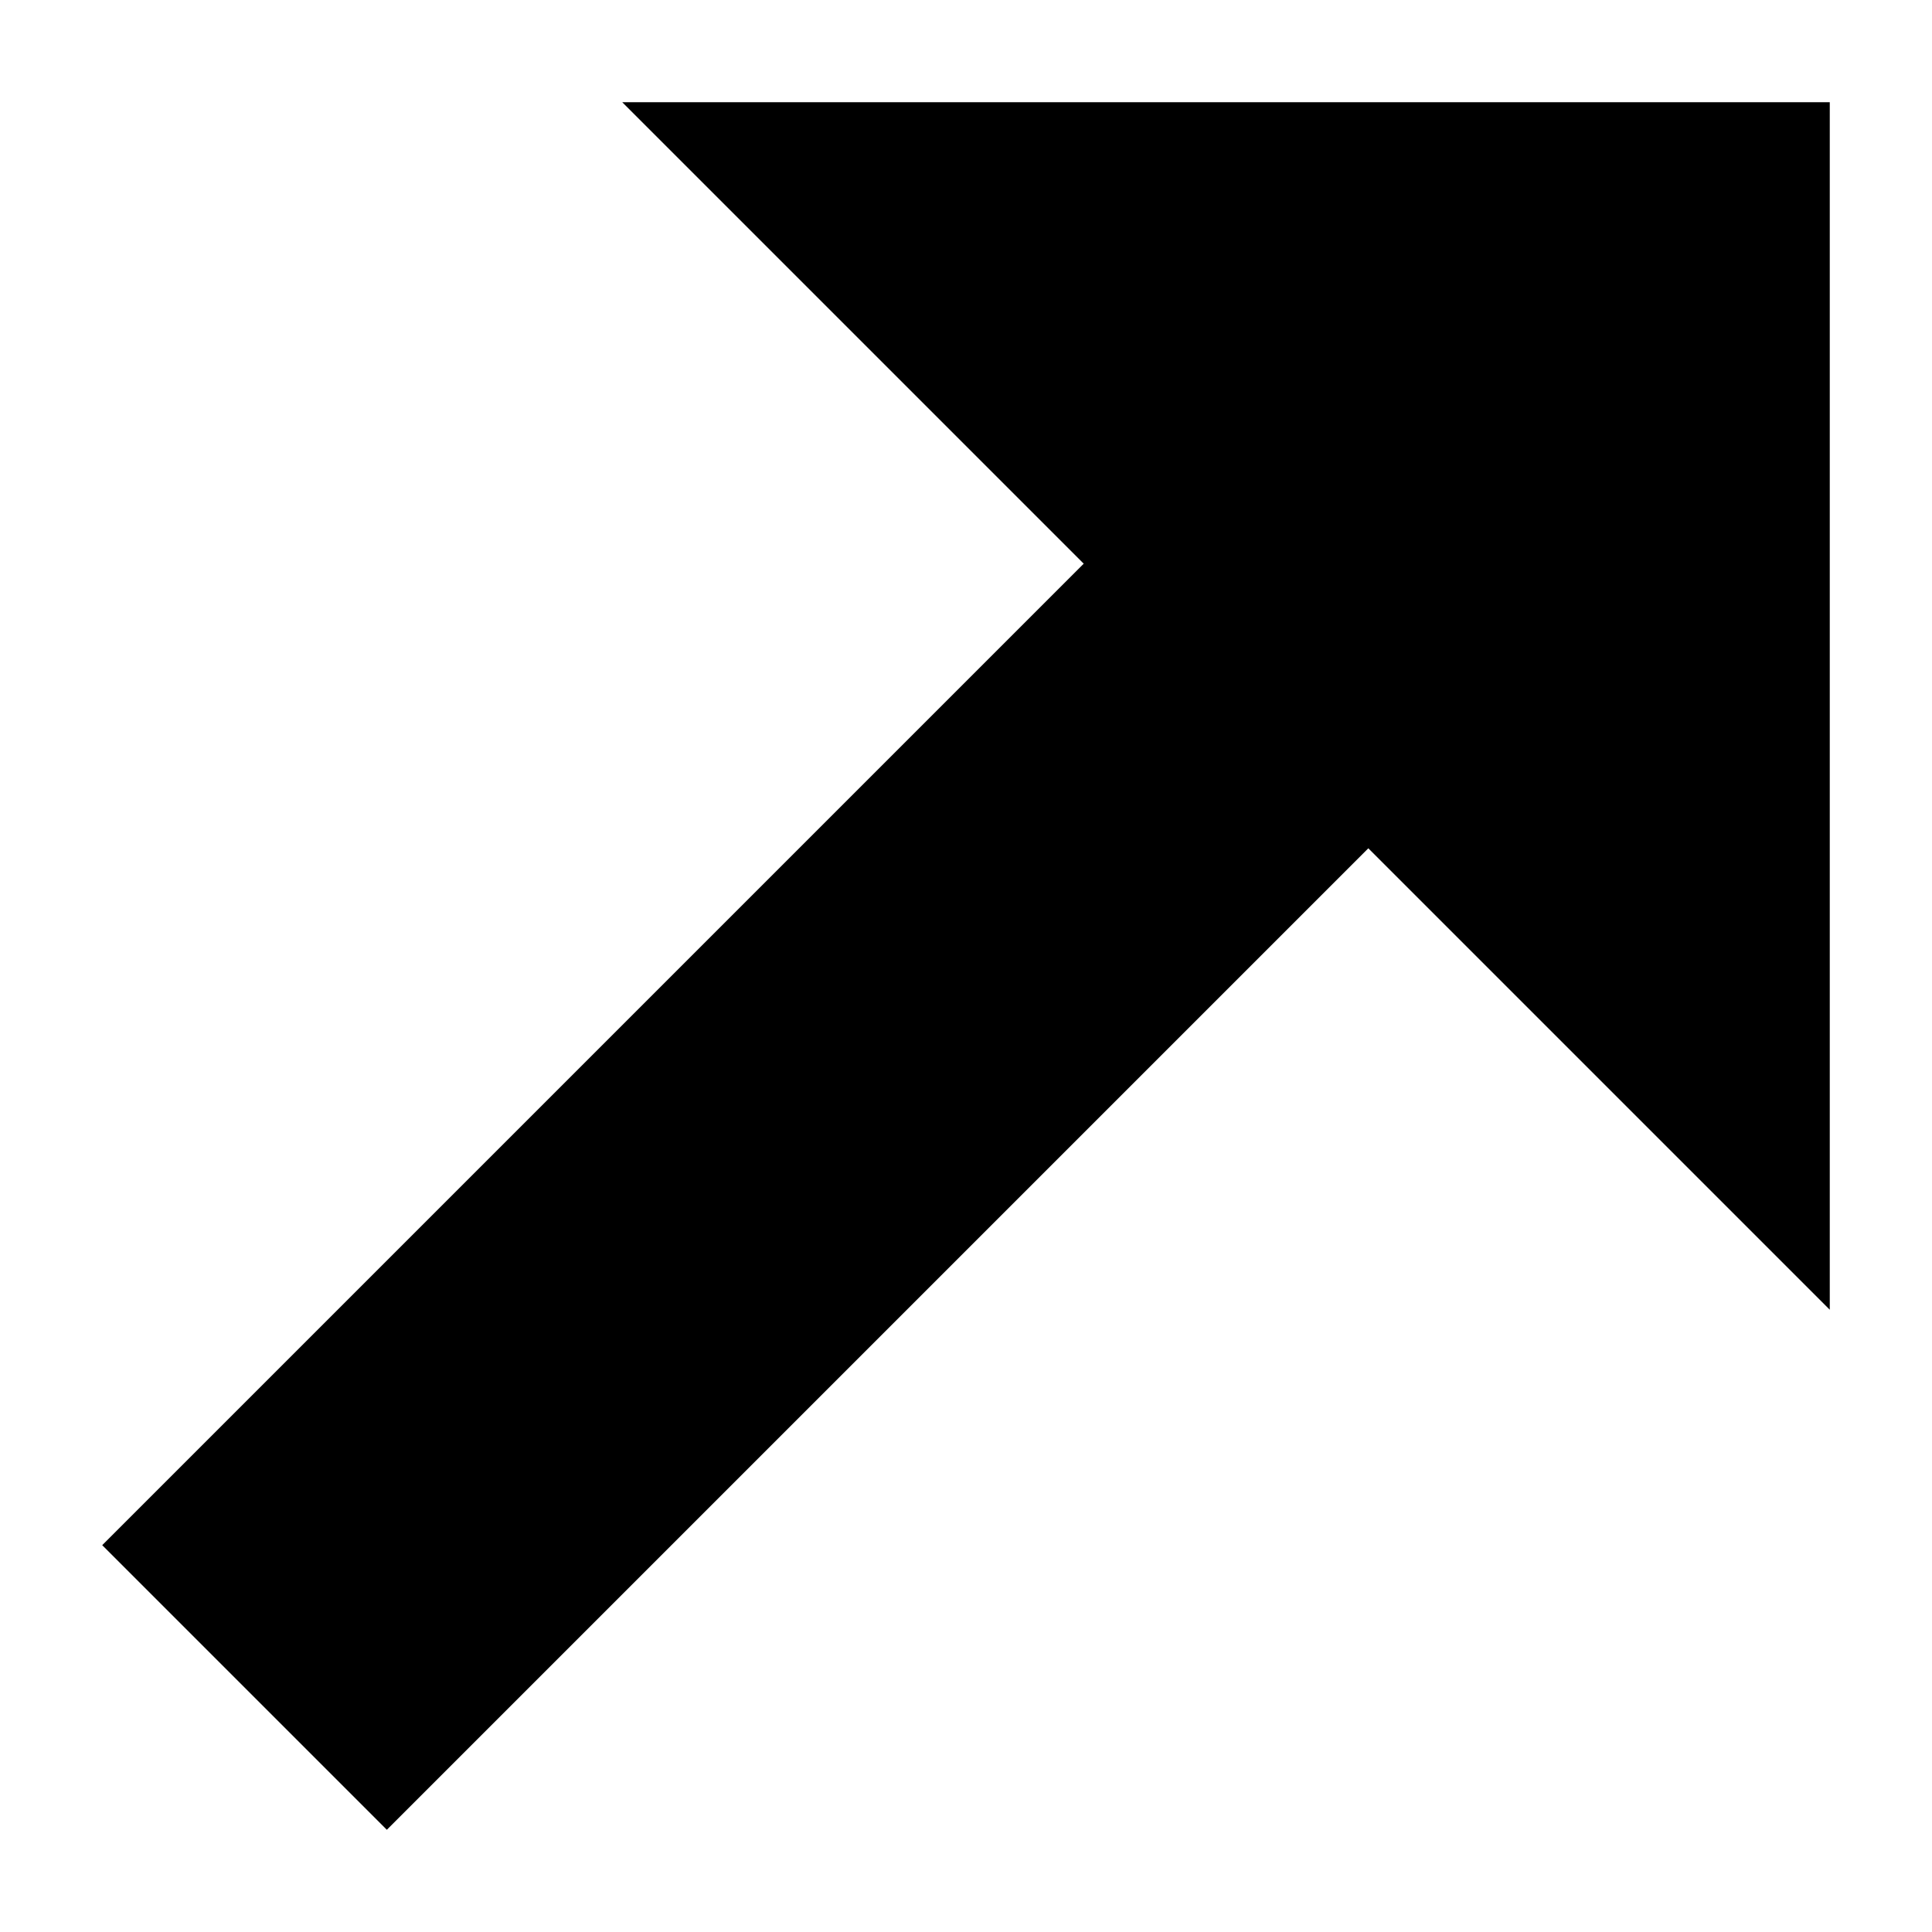
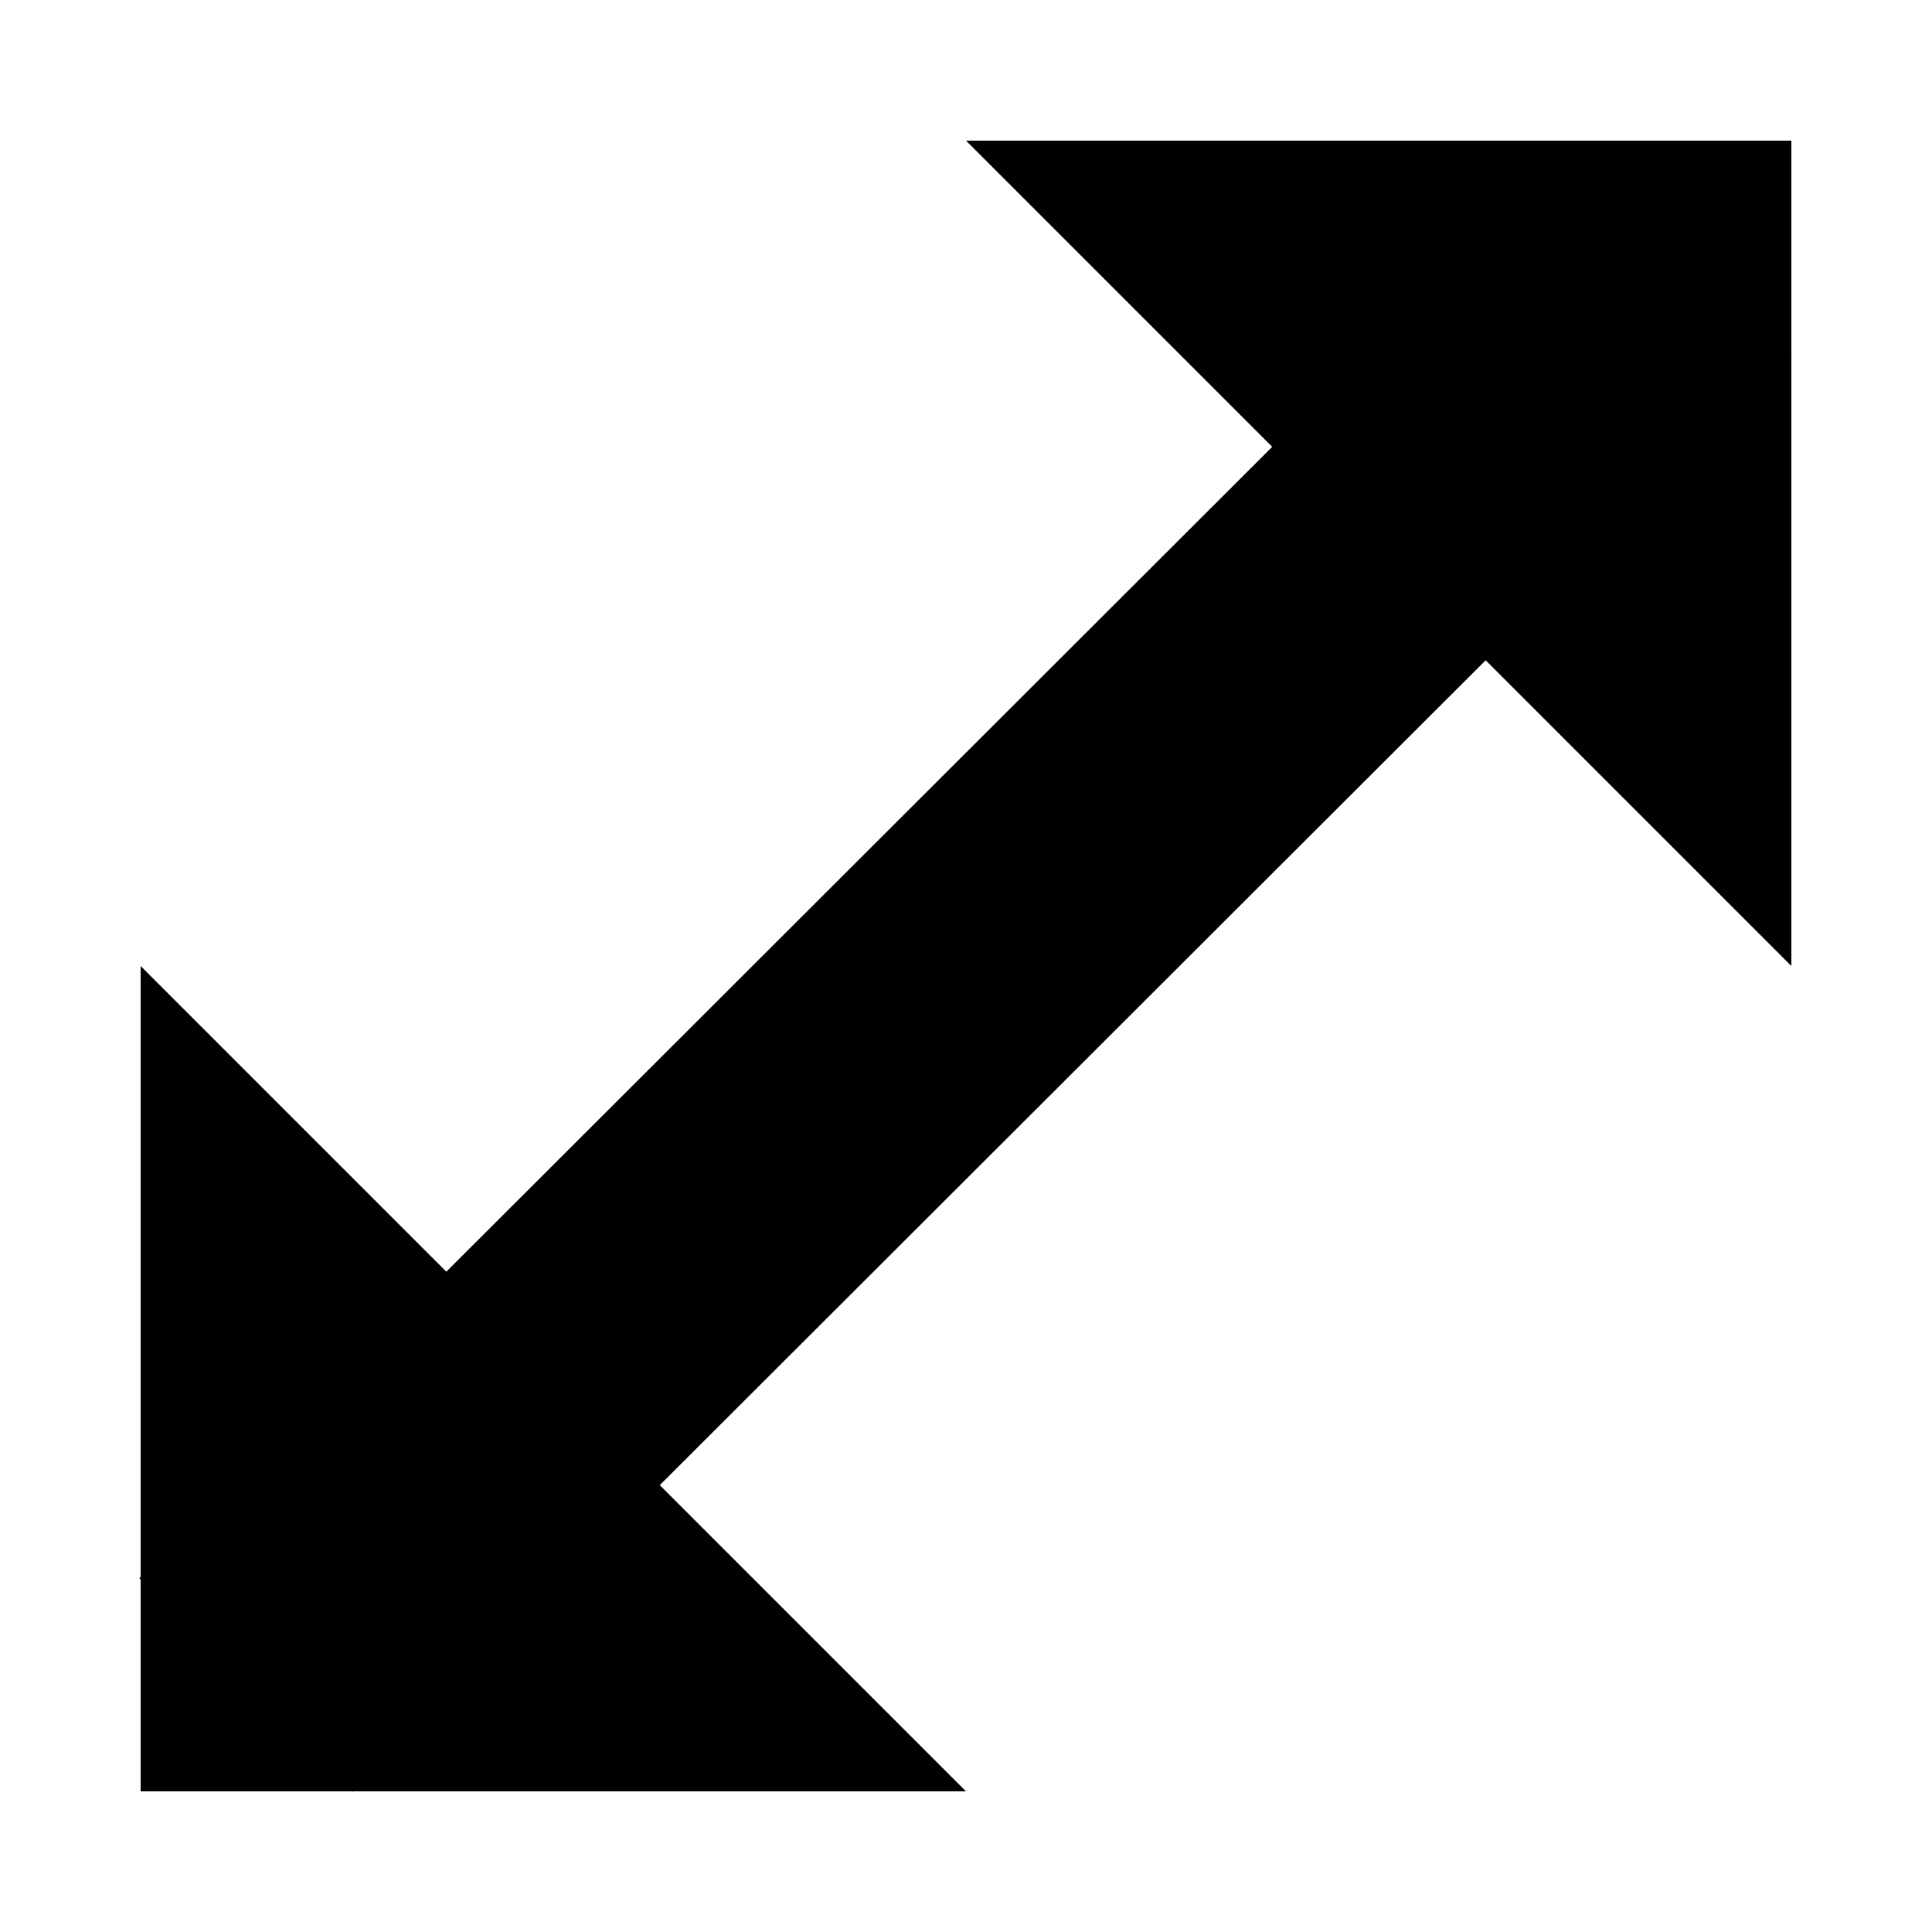
<svg xmlns="http://www.w3.org/2000/svg" width="48px" height="48px" id="svg4337" version="1.1">
  <defs id="defs4339" />
  <g id="layer1">
-     <g id="g4313" transform="translate(0.460155,-0.460155)">
-       <path id="path4288" d="M 5.615,42.385 35.314,12.686" style="fill:none;fill-rule:evenodd;stroke:#000000;stroke-width:10;stroke-linecap:butt;stroke-linejoin:miter;stroke-miterlimit:4;stroke-dasharray:none;stroke-opacity:1" />
-       <path id="path4292" d="M 45,33 45,3 15,3 Z" style="opacity:1;fill:#000000;fill-opacity:1;fill-rule:evenodd;stroke:none;stroke-width:1px;stroke-linecap:butt;stroke-linejoin:miter;stroke-opacity:1" />
-     </g>
+     <path style="fill:#000000;fill-opacity:1;fill-rule:evenodd;stroke:none;stroke-width:1px;stroke-linecap:butt;stroke-linejoin:miter;stroke-opacity:1" d="M 24,3.494 44.506,24 l 0,-20.506 z" id="path4135" />
+     <path style="fill:#000000;fill-opacity:1;fill-rule:evenodd;stroke:none;stroke-width:1px;stroke-linecap:butt;stroke-linejoin:miter;stroke-opacity:1" d="M 24,44.506 3.494,24 l 0,20.506 z" id="path4135-3" />
+     <path id="path4202" d="M 41.864,6.158 6.113,41.864" style="fill:none;fill-rule:evenodd;stroke:#000000;stroke-width:7.5;stroke-linecap:butt;stroke-linejoin:miter;stroke-miterlimit:4;stroke-dasharray:none;stroke-opacity:1" />
  </g>
</svg>
